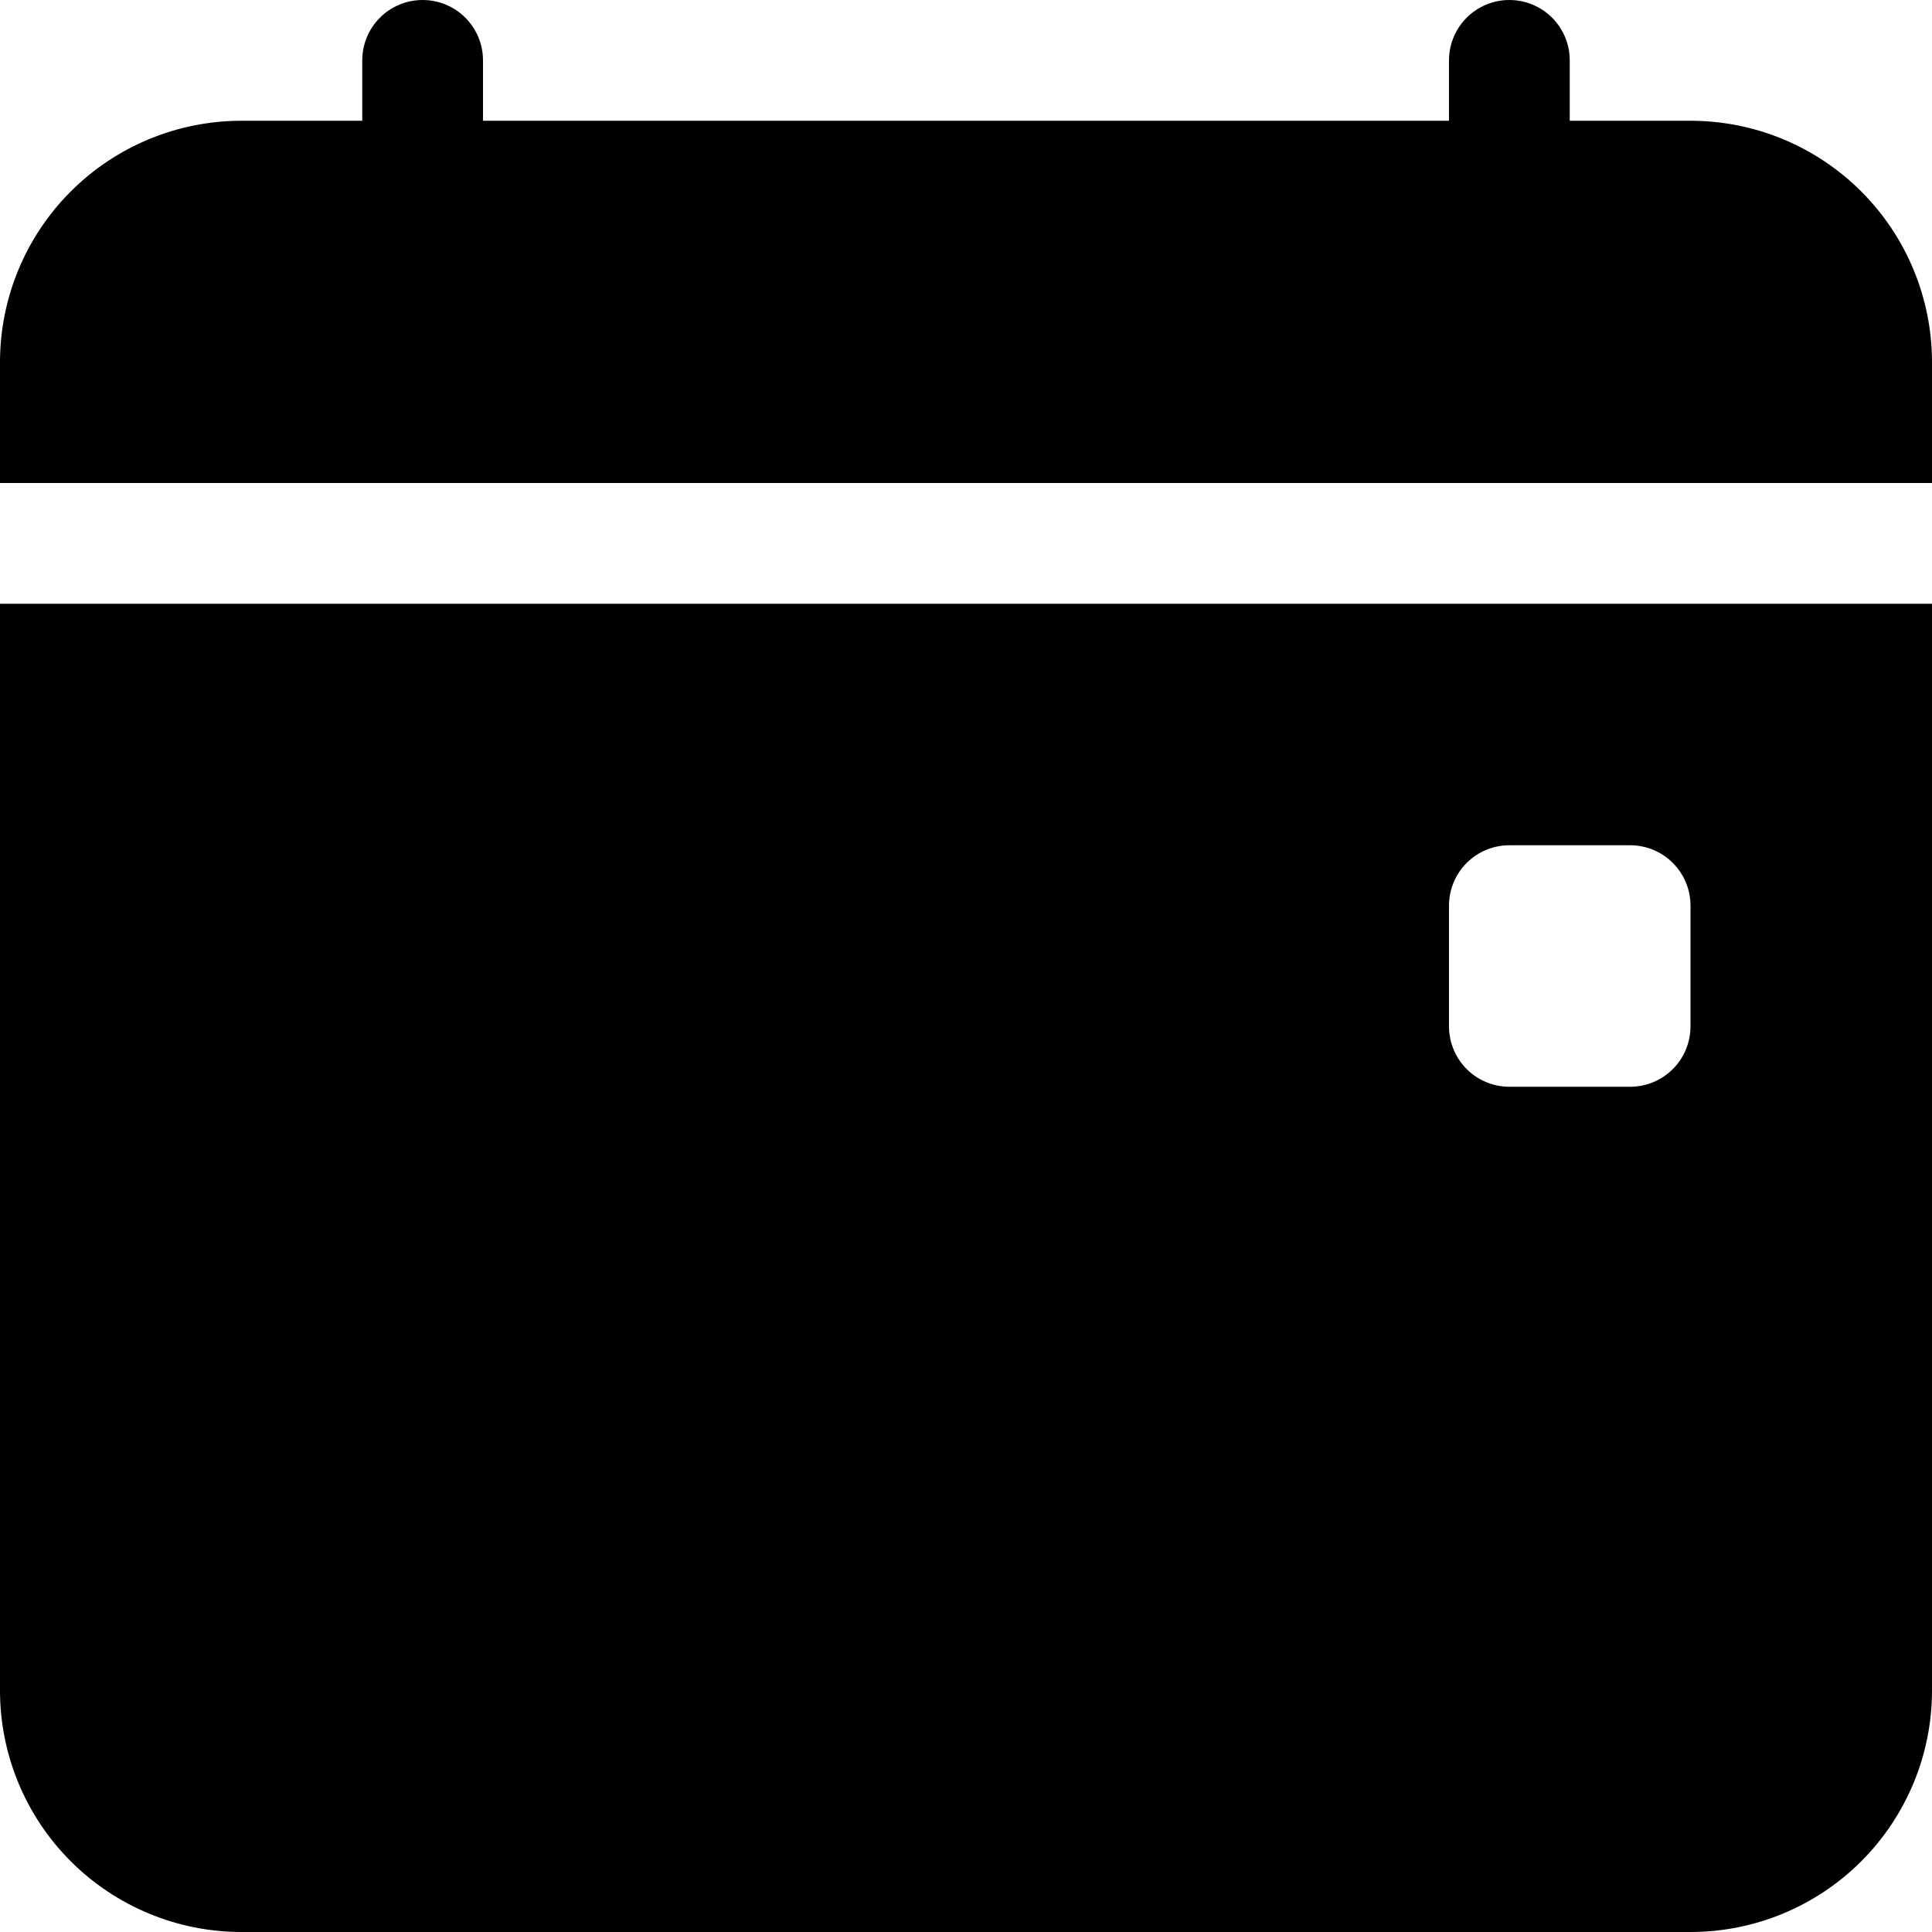
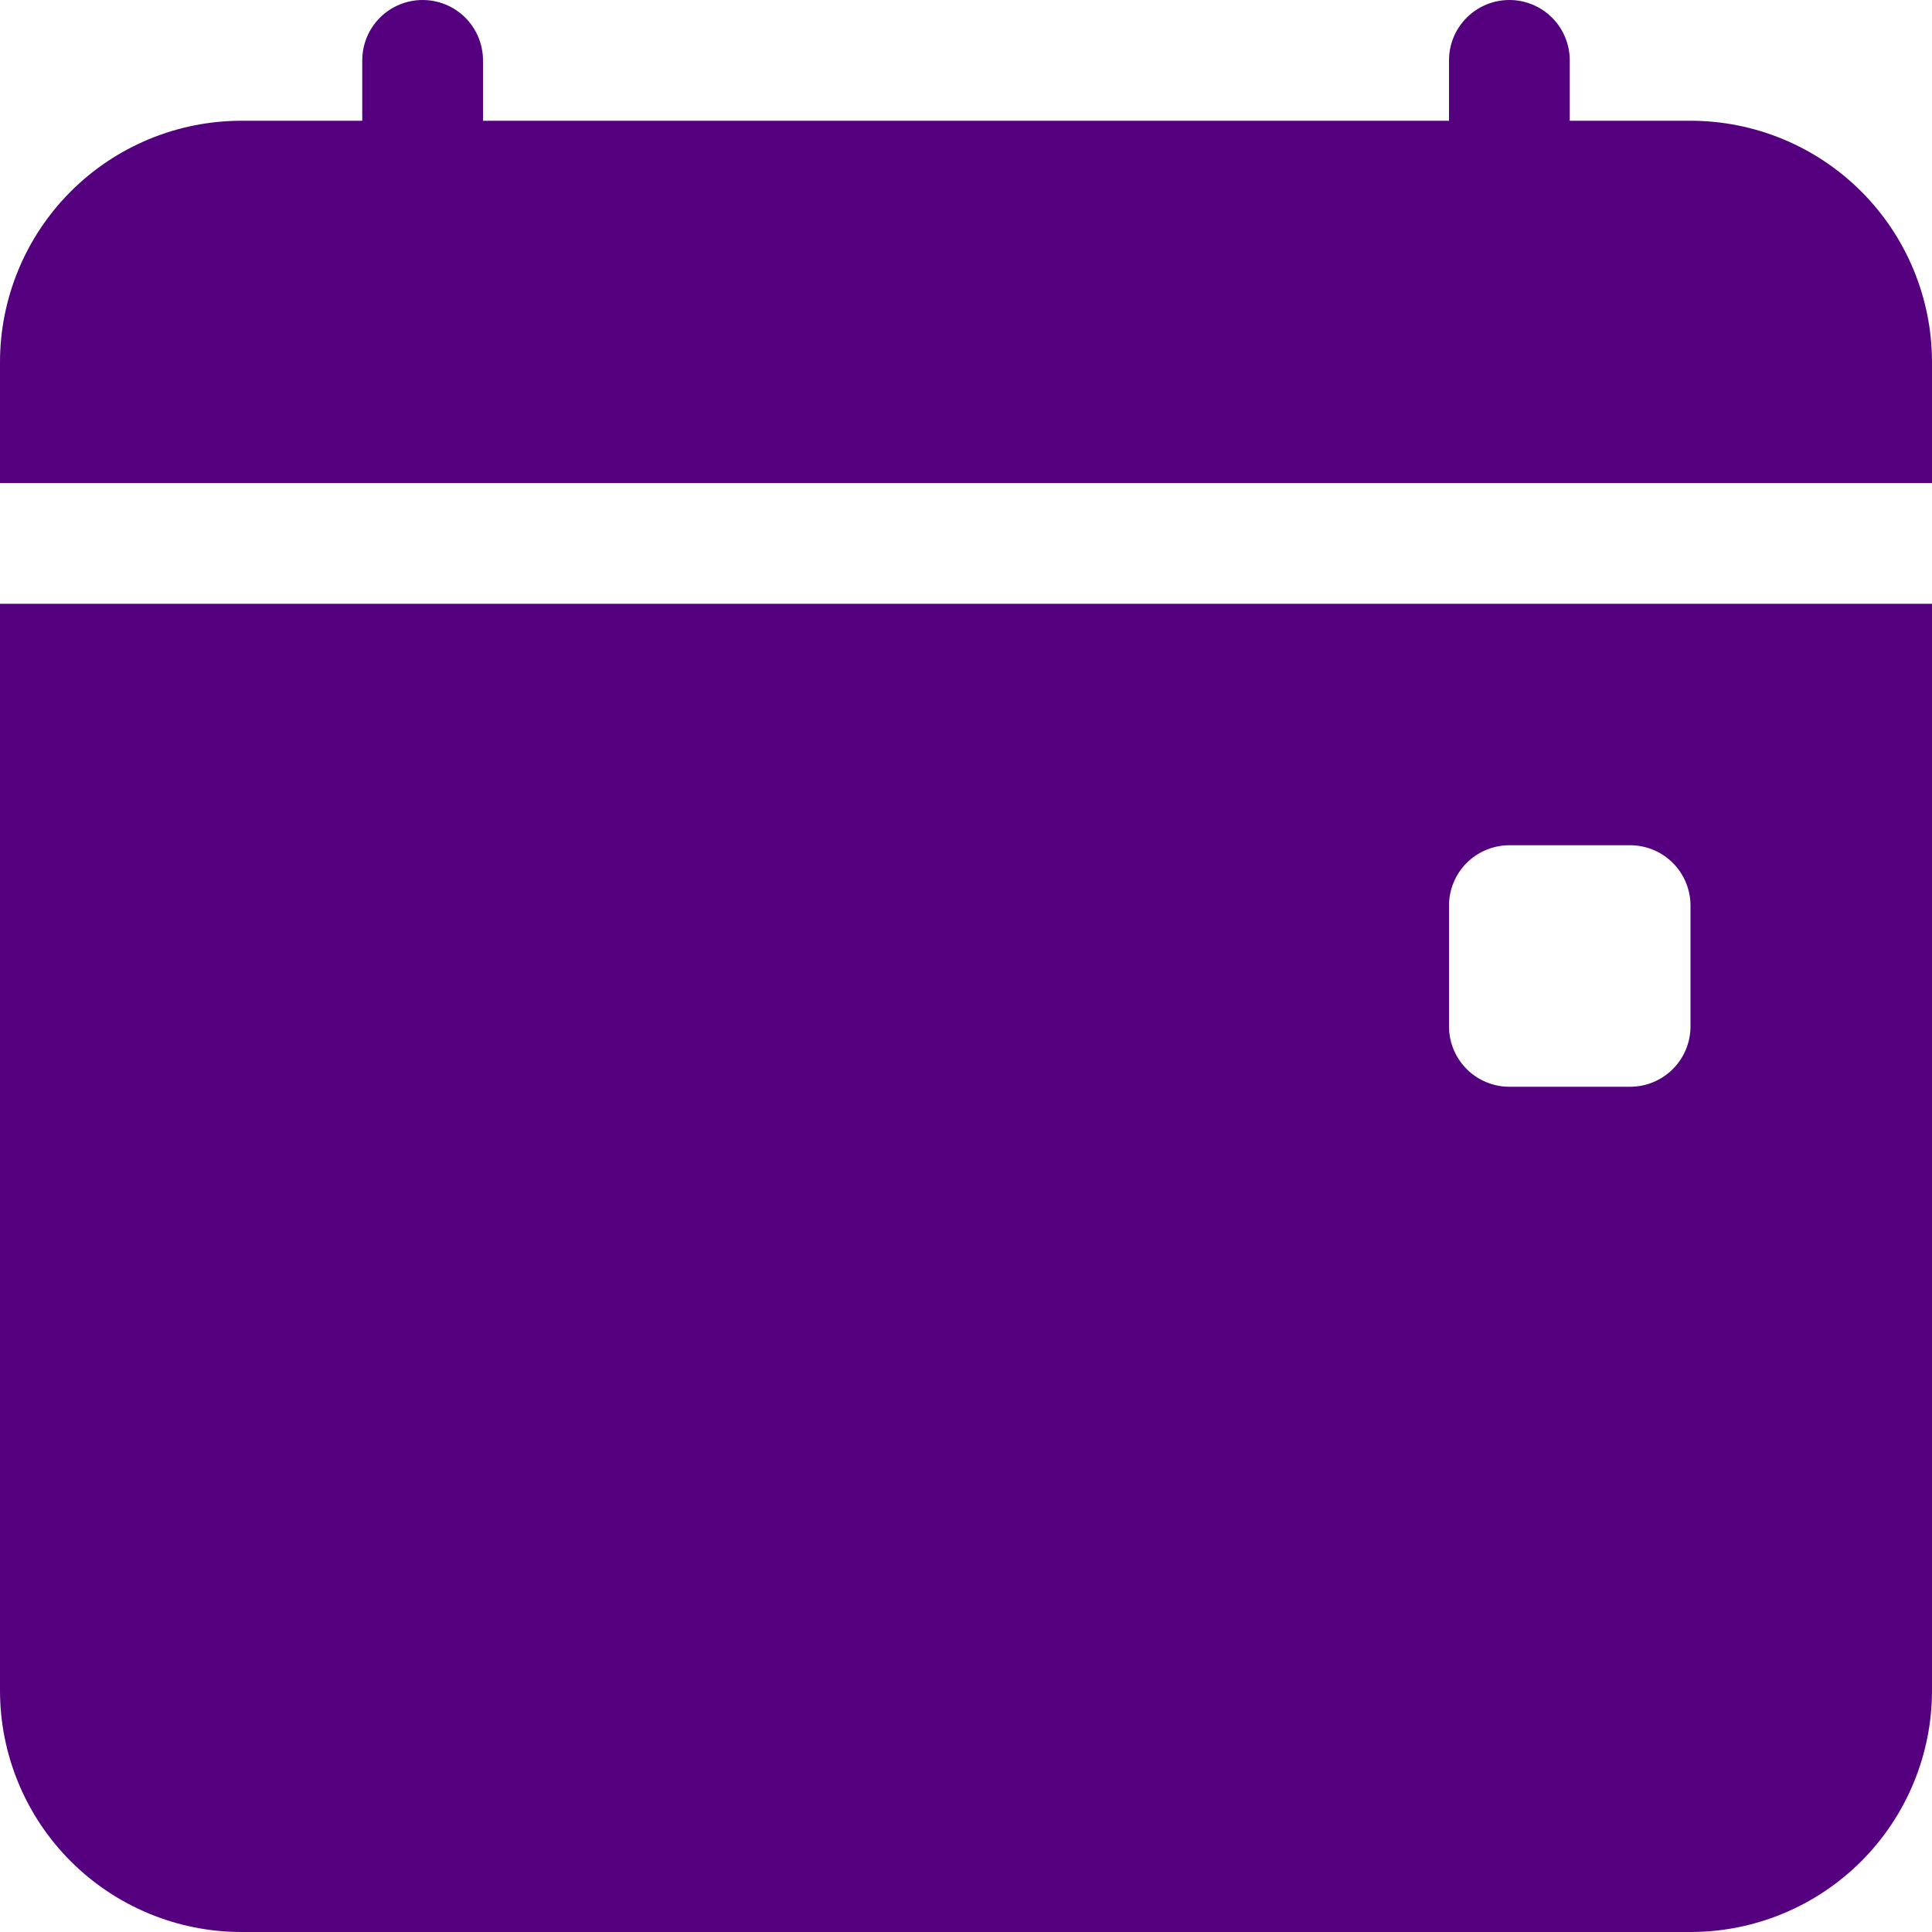
<svg xmlns="http://www.w3.org/2000/svg" width="100" height="100" viewBox="0 0 100 100" fill="none">
-   <path d="M25 3.125C25 2.296 24.671 1.501 24.085 0.915C23.499 0.329 22.704 0 21.875 0C21.046 0 20.251 0.329 19.665 0.915C19.079 1.501 18.75 2.296 18.75 3.125V6.25H12.5C9.185 6.25 6.005 7.567 3.661 9.911C1.317 12.255 0 15.435 0 18.75L0 25H100V18.75C100 15.435 98.683 12.255 96.339 9.911C93.995 7.567 90.815 6.25 87.5 6.25H81.25V3.125C81.25 2.296 80.921 1.501 80.335 0.915C79.749 0.329 78.954 0 78.125 0C77.296 0 76.501 0.329 75.915 0.915C75.329 1.501 75 2.296 75 3.125V6.25H25V3.125ZM100 87.5V31.25H0V87.5C0 90.815 1.317 93.995 3.661 96.339C6.005 98.683 9.185 100 12.5 100H87.5C90.815 100 93.995 98.683 96.339 96.339C98.683 93.995 100 90.815 100 87.5ZM78.125 43.75H84.375C85.204 43.75 85.999 44.079 86.585 44.665C87.171 45.251 87.5 46.046 87.5 46.875V53.125C87.5 53.954 87.171 54.749 86.585 55.335C85.999 55.921 85.204 56.25 84.375 56.25H78.125C77.296 56.25 76.501 55.921 75.915 55.335C75.329 54.749 75 53.954 75 53.125V46.875C75 46.046 75.329 45.251 75.915 44.665C76.501 44.079 77.296 43.75 78.125 43.75Z" fill="#000000" />
+   <path d="M25 3.125C25 2.296 24.671 1.501 24.085 0.915C23.499 0.329 22.704 0 21.875 0C21.046 0 20.251 0.329 19.665 0.915C19.079 1.501 18.75 2.296 18.75 3.125V6.25H12.5C9.185 6.25 6.005 7.567 3.661 9.911C1.317 12.255 0 15.435 0 18.75L0 25H100V18.75C100 15.435 98.683 12.255 96.339 9.911C93.995 7.567 90.815 6.25 87.5 6.25H81.25V3.125C81.25 2.296 80.921 1.501 80.335 0.915C79.749 0.329 78.954 0 78.125 0C77.296 0 76.501 0.329 75.915 0.915C75.329 1.501 75 2.296 75 3.125V6.25H25V3.125ZM100 87.5V31.25H0V87.5C0 90.815 1.317 93.995 3.661 96.339C6.005 98.683 9.185 100 12.5 100H87.5C90.815 100 93.995 98.683 96.339 96.339C98.683 93.995 100 90.815 100 87.5ZM78.125 43.75H84.375C85.204 43.75 85.999 44.079 86.585 44.665C87.171 45.251 87.5 46.046 87.5 46.875V53.125C87.5 53.954 87.171 54.749 86.585 55.335C85.999 55.921 85.204 56.25 84.375 56.25H78.125C77.296 56.25 76.501 55.921 75.915 55.335C75.329 54.749 75 53.954 75 53.125V46.875C75 46.046 75.329 45.251 75.915 44.665C76.501 44.079 77.296 43.75 78.125 43.75Z" fill="#55007f" />
</svg>
